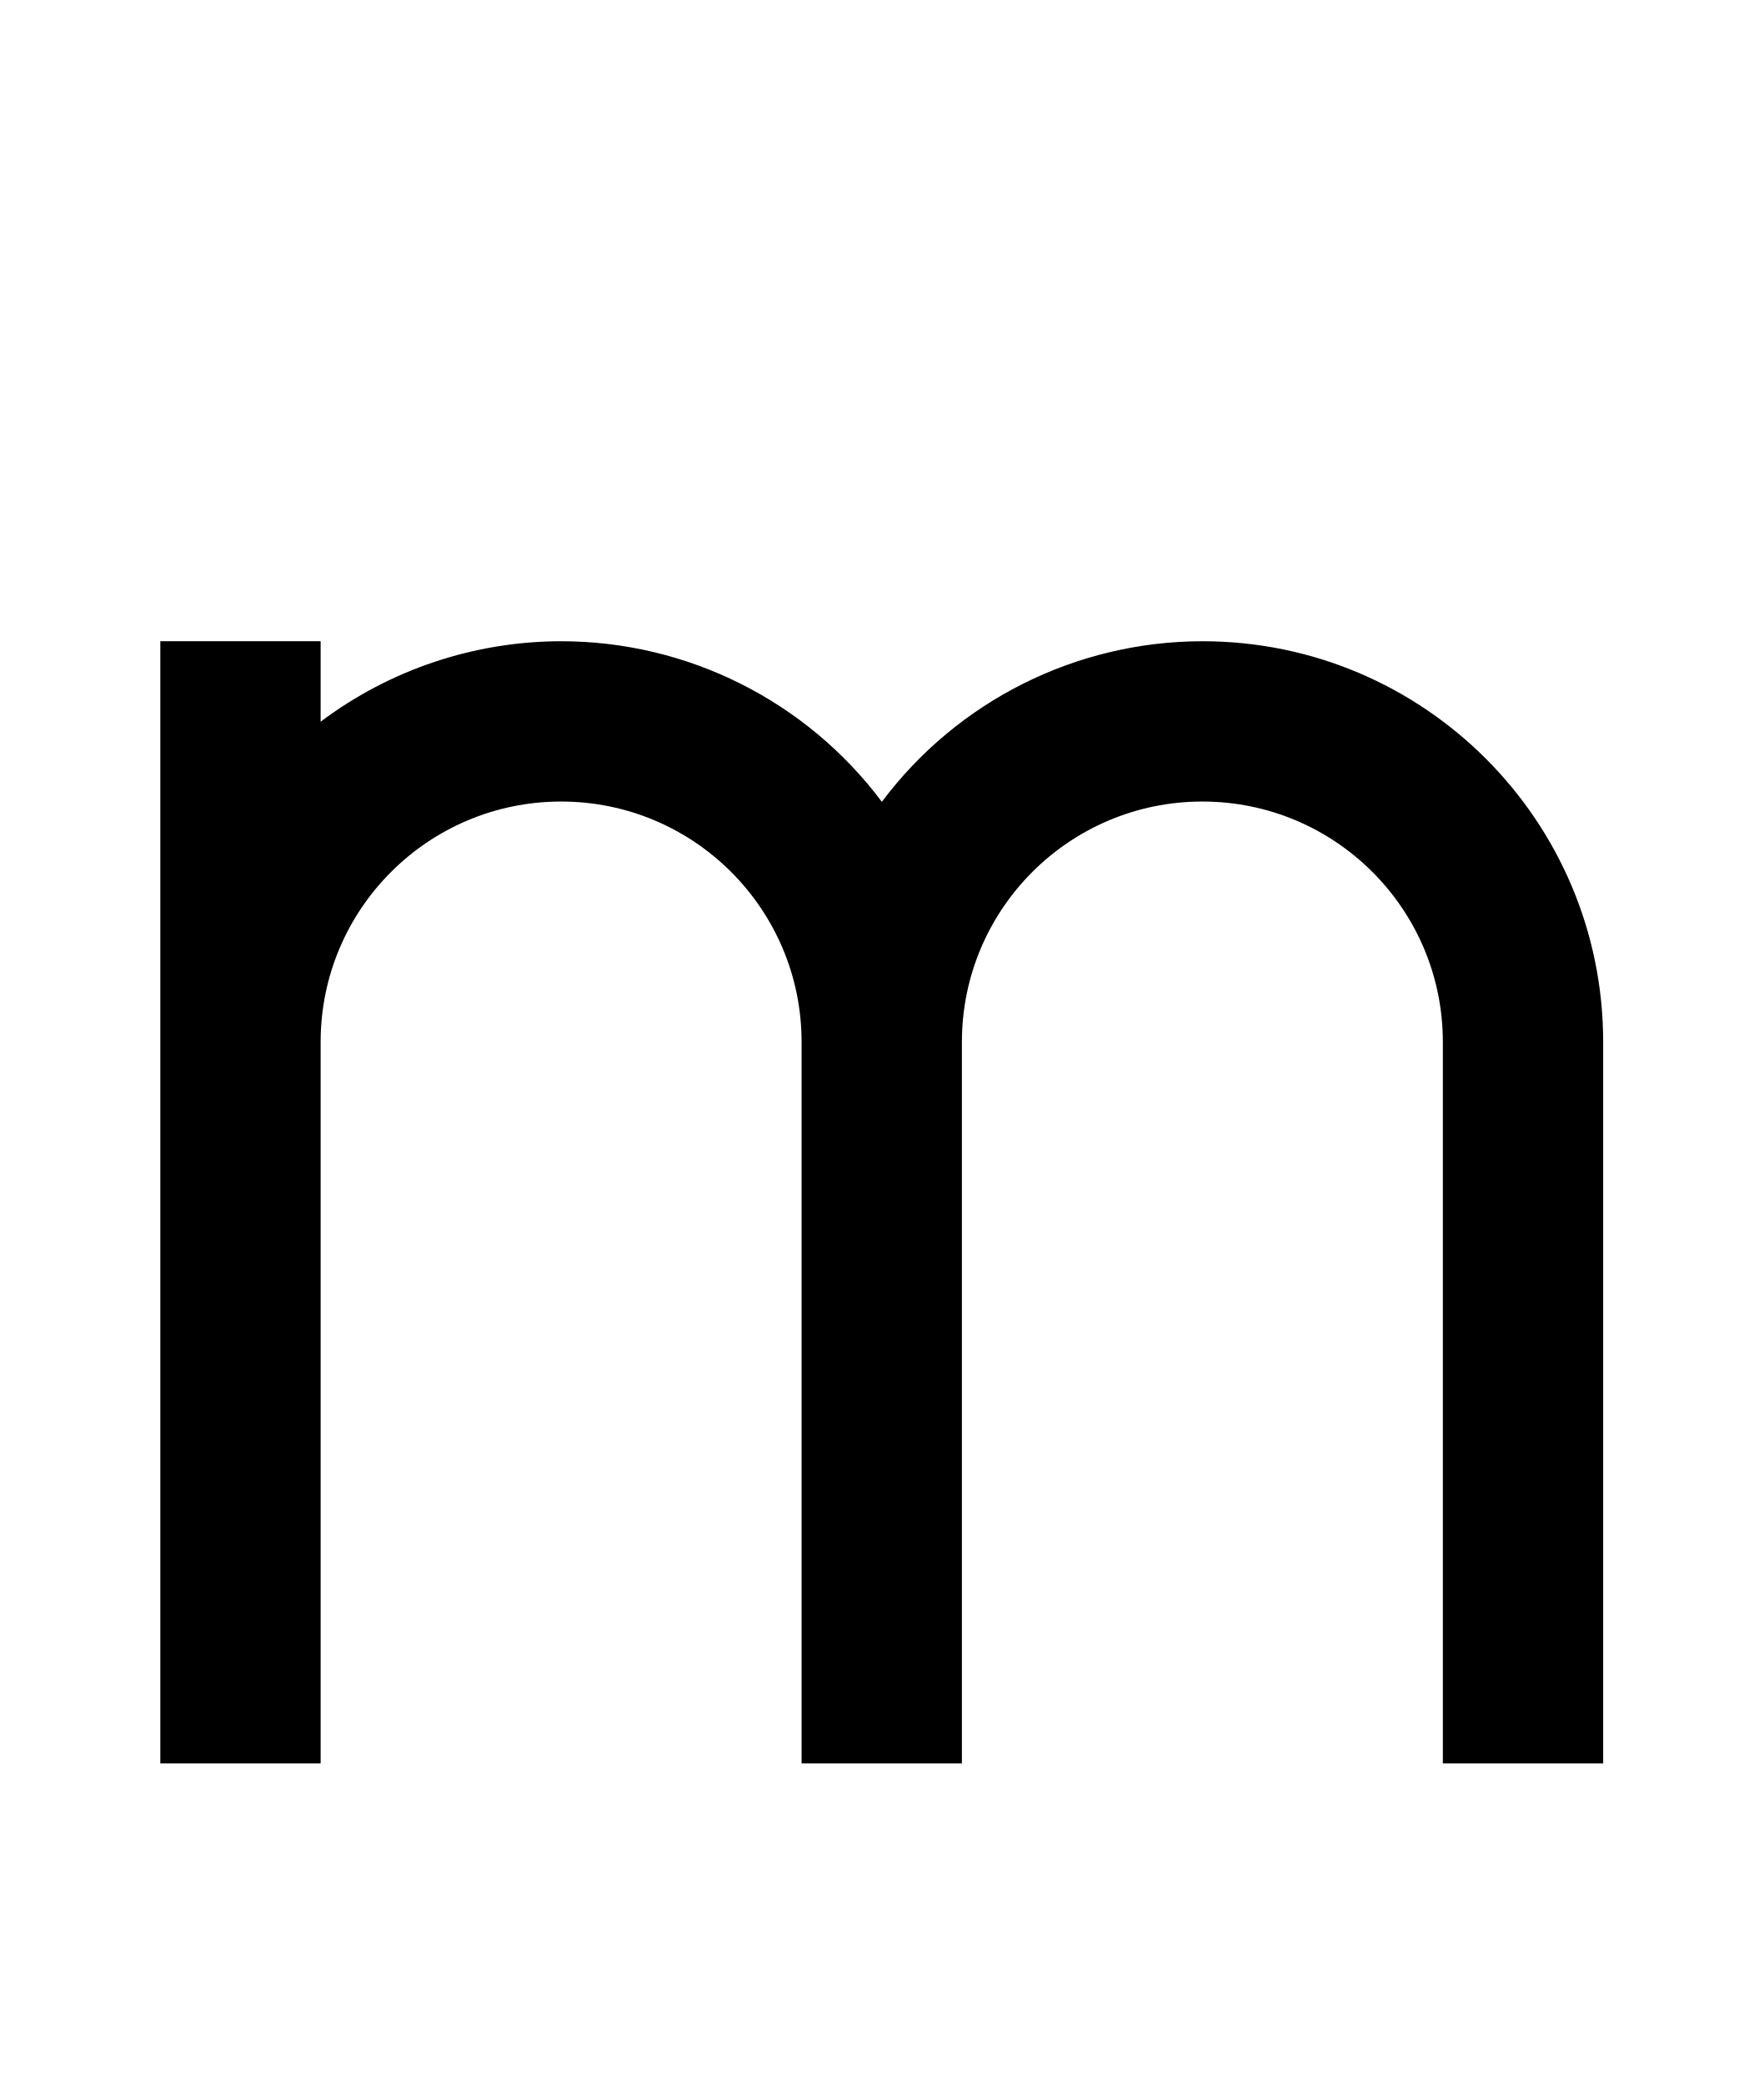
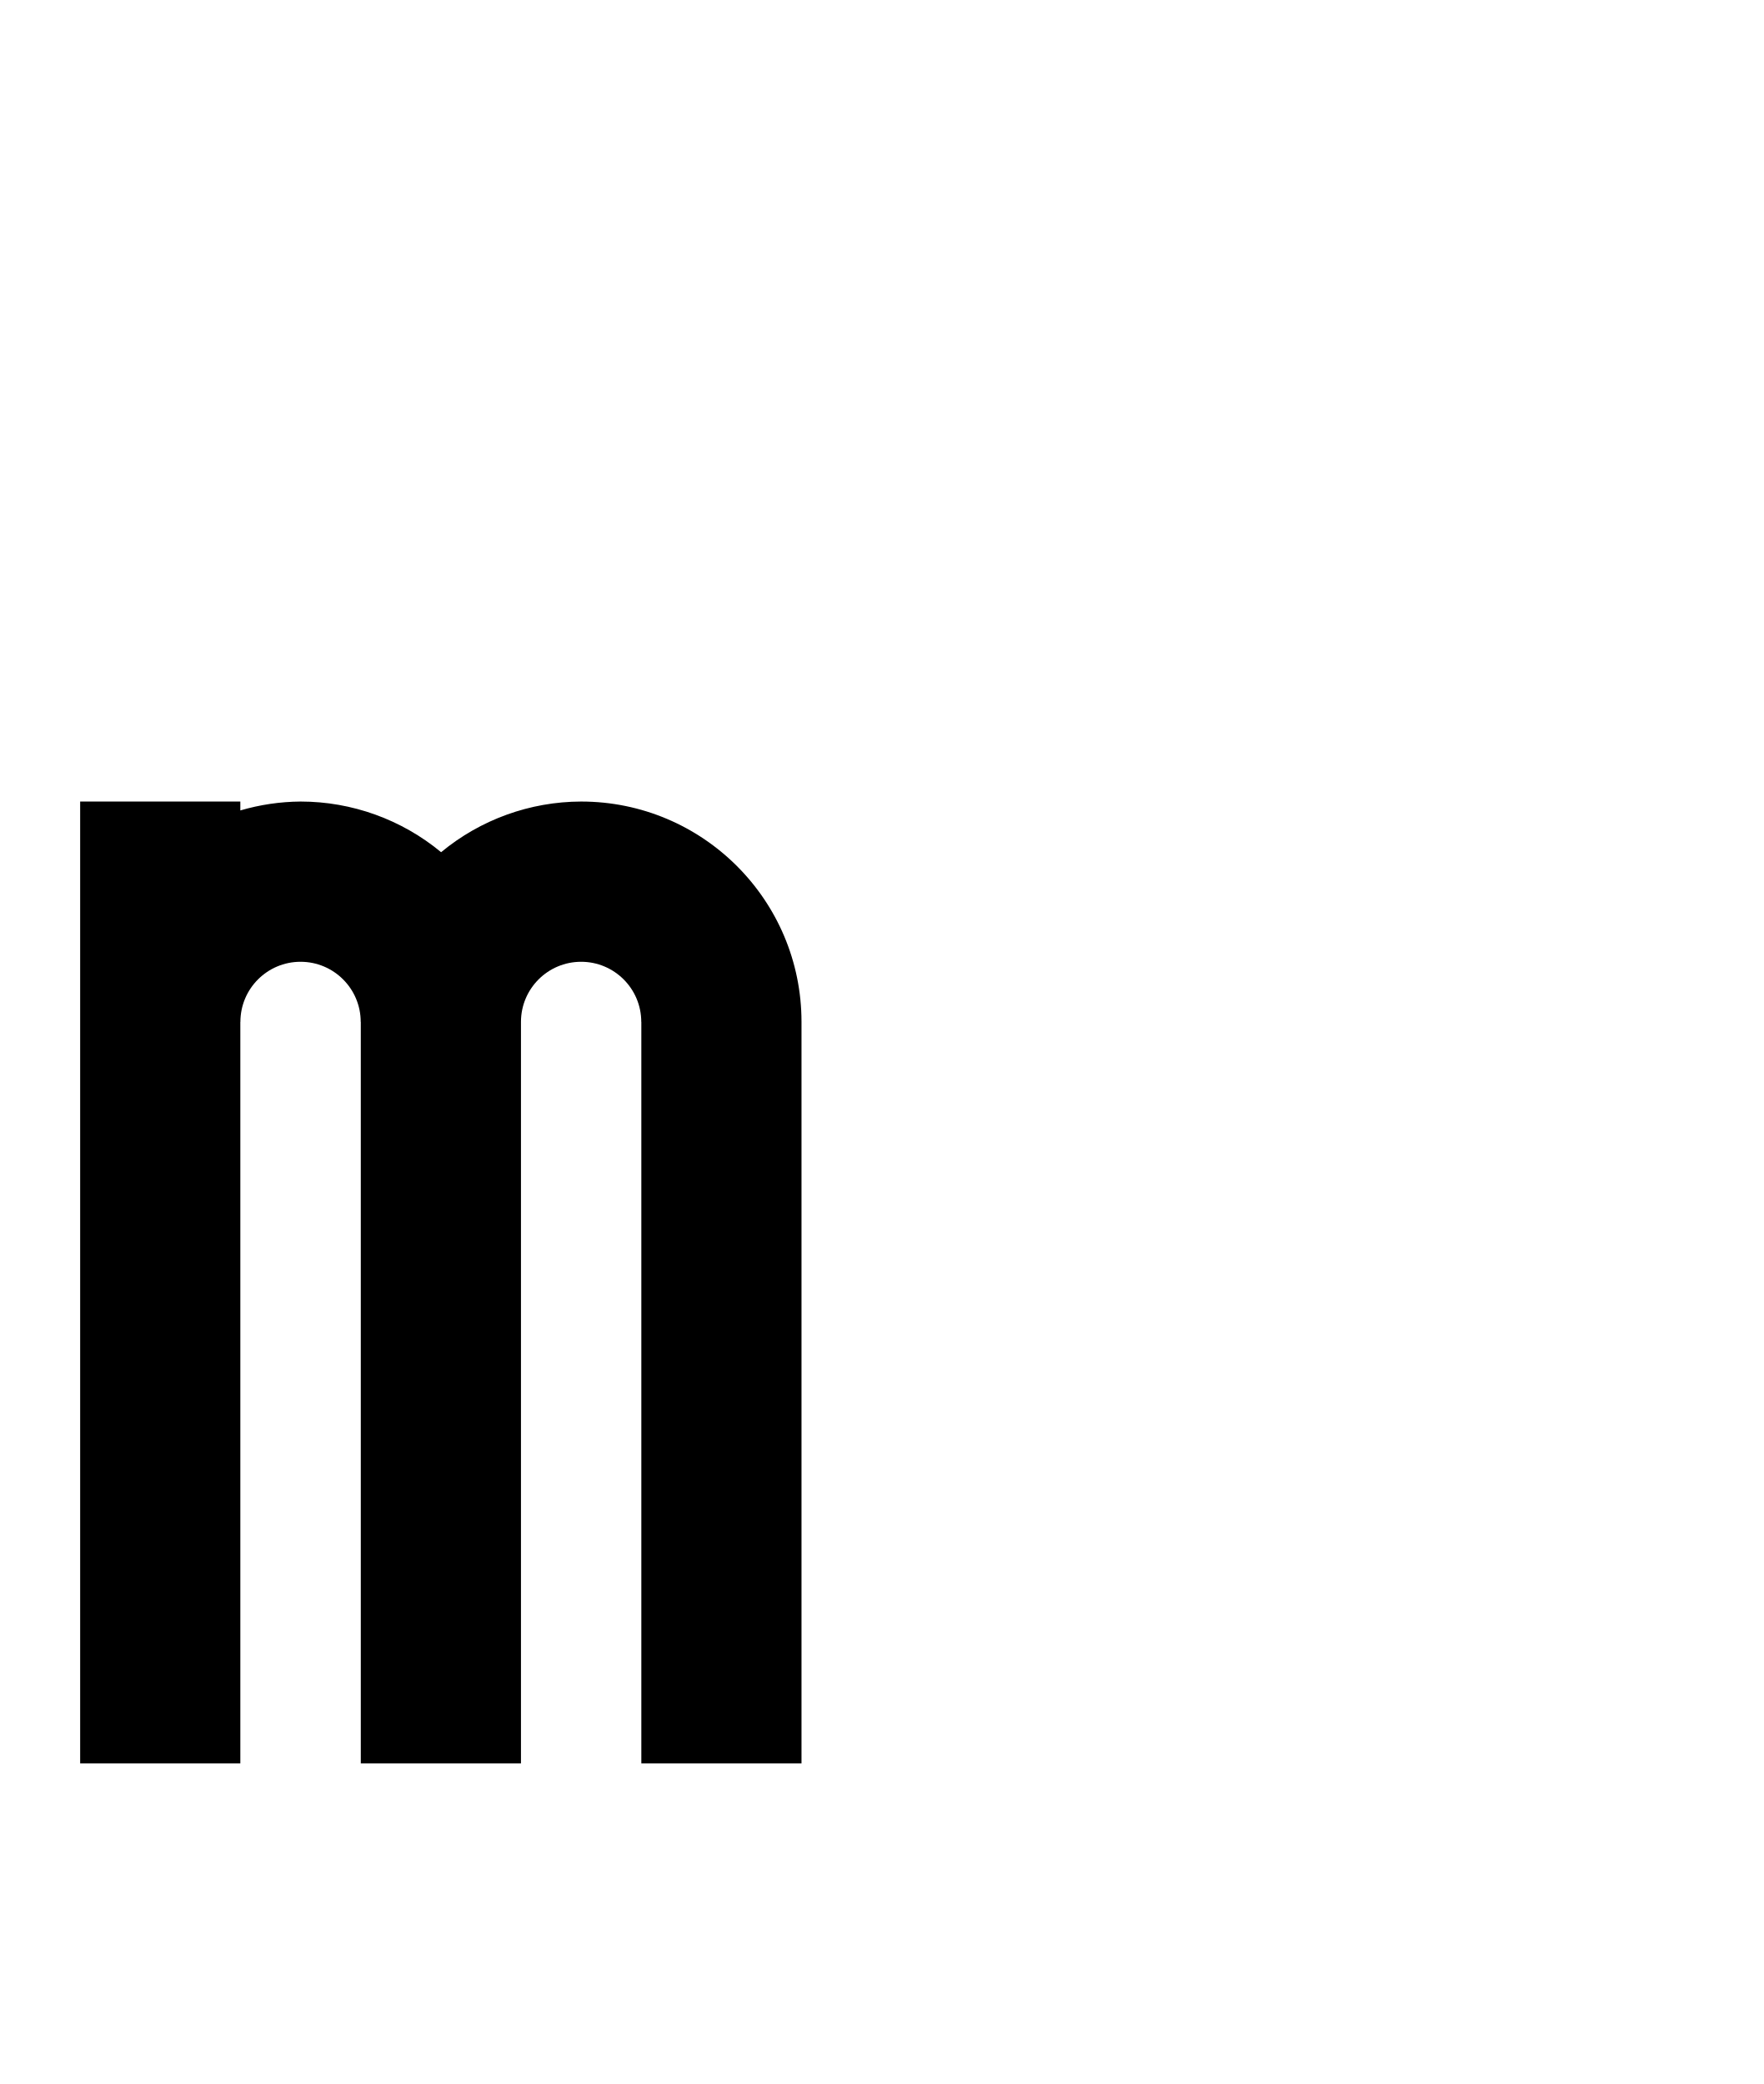
<svg xmlns="http://www.w3.org/2000/svg" width="110mm" height="130mm" viewBox="0 0 110 130" version="1.1" id="svg1">
  <defs id="defs1">
    </defs>
  <g id="layer1">
-     <path id="rect7" style="vector-effect:non-scaling-stroke;fill:#000000;fill-opacity:1;stroke:none;stroke-width:0.233;stroke-miterlimit:100;stroke-opacity:1;-inkscape-stroke:hairline" d="M 10 40 L 10 110 L 20 110 L 20 65 A 15 15 0 0 1 35 50 A 15 15 0 0 1 50 65 L 50 110 L 60 110 L 60 65 A 15 15 0 0 1 75 50 A 15 15 0 0 1 90 65 L 90 110 L 100 110 L 100 65 A 25 25 0 0 0 75 40 A 25 25 0 0 0 55.007 50.018 A 25 25 0 0 0 35 40 A 25 25 0 0 0 20 45.02 L 20 40 L 10 40 z " />
+     <path id="rect22" style="vector-effect:non-scaling-stroke;fill:#000000;stroke:none;stroke-width:0.265;stroke-miterlimit:40;-inkscape-stroke:hairline;paint-order:stroke fill markers" d="M 5 50 L 5 63.748 L 5 110 L 14.991 110 L 14.991 63.748 L 14.995 63.748 A 3.752 3.752 0 0 1 18.748 59.996 A 3.752 3.752 0 0 1 22.5 63.748 L 22.505 63.748 L 22.505 110 L 32.496 110 L 32.496 63.748 A 13.748 13.748 0 0 0 32.496 63.747 A 13.748 13.748 0 0 0 32.496 63.746 A 13.748 13.748 0 0 0 32.496 63.746 A 13.748 13.748 0 0 0 32.496 63.745 A 13.748 13.748 0 0 0 32.496 63.745 A 13.748 13.748 0 0 0 32.496 63.744 A 3.752 3.752 0 0 1 36.247 59.996 A 3.752 3.752 0 0 1 40 63.748 L 40.004 63.748 L 40.004 110 L 49.995 110 L 49.995 63.748 A 13.748 13.748 0 0 0 36.247 50 A 13.748 13.748 0 0 0 27.515 53.16 A 13.748 13.748 0 0 0 18.748 50 A 13.748 13.748 0 0 0 14.991 50.555 L 14.991 50 L 5 50 z " />
  </g>
</svg>
